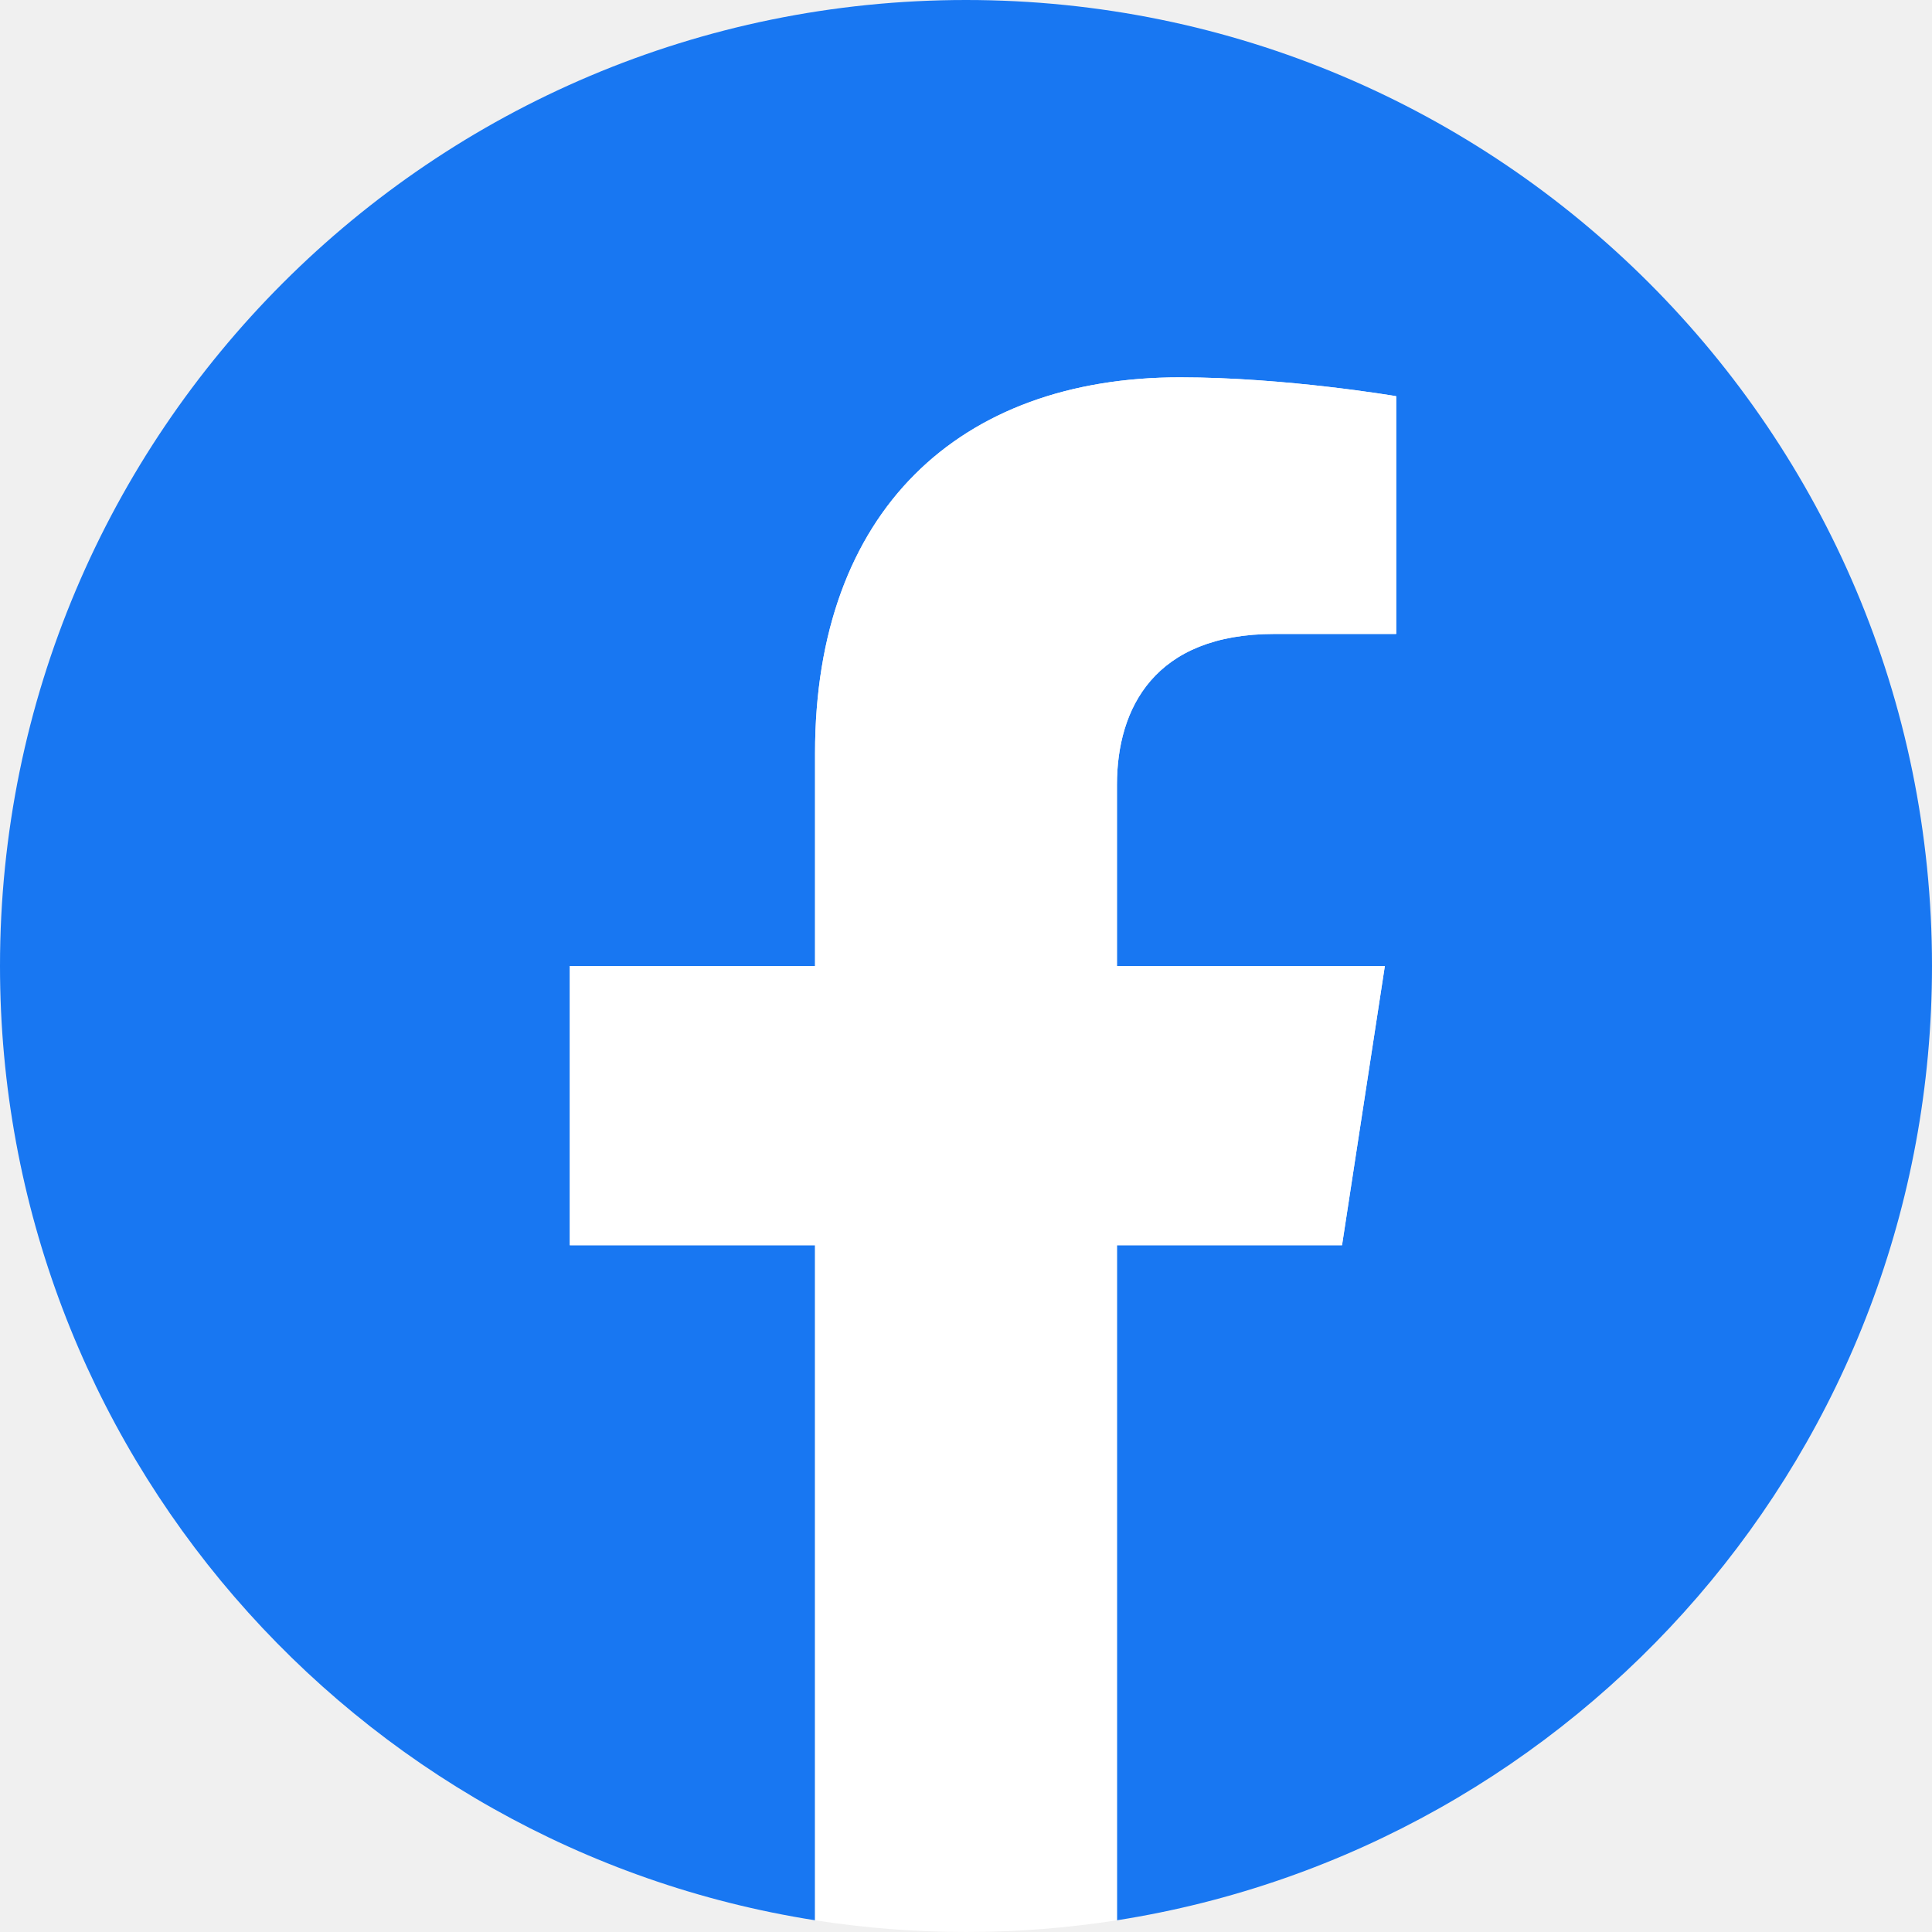
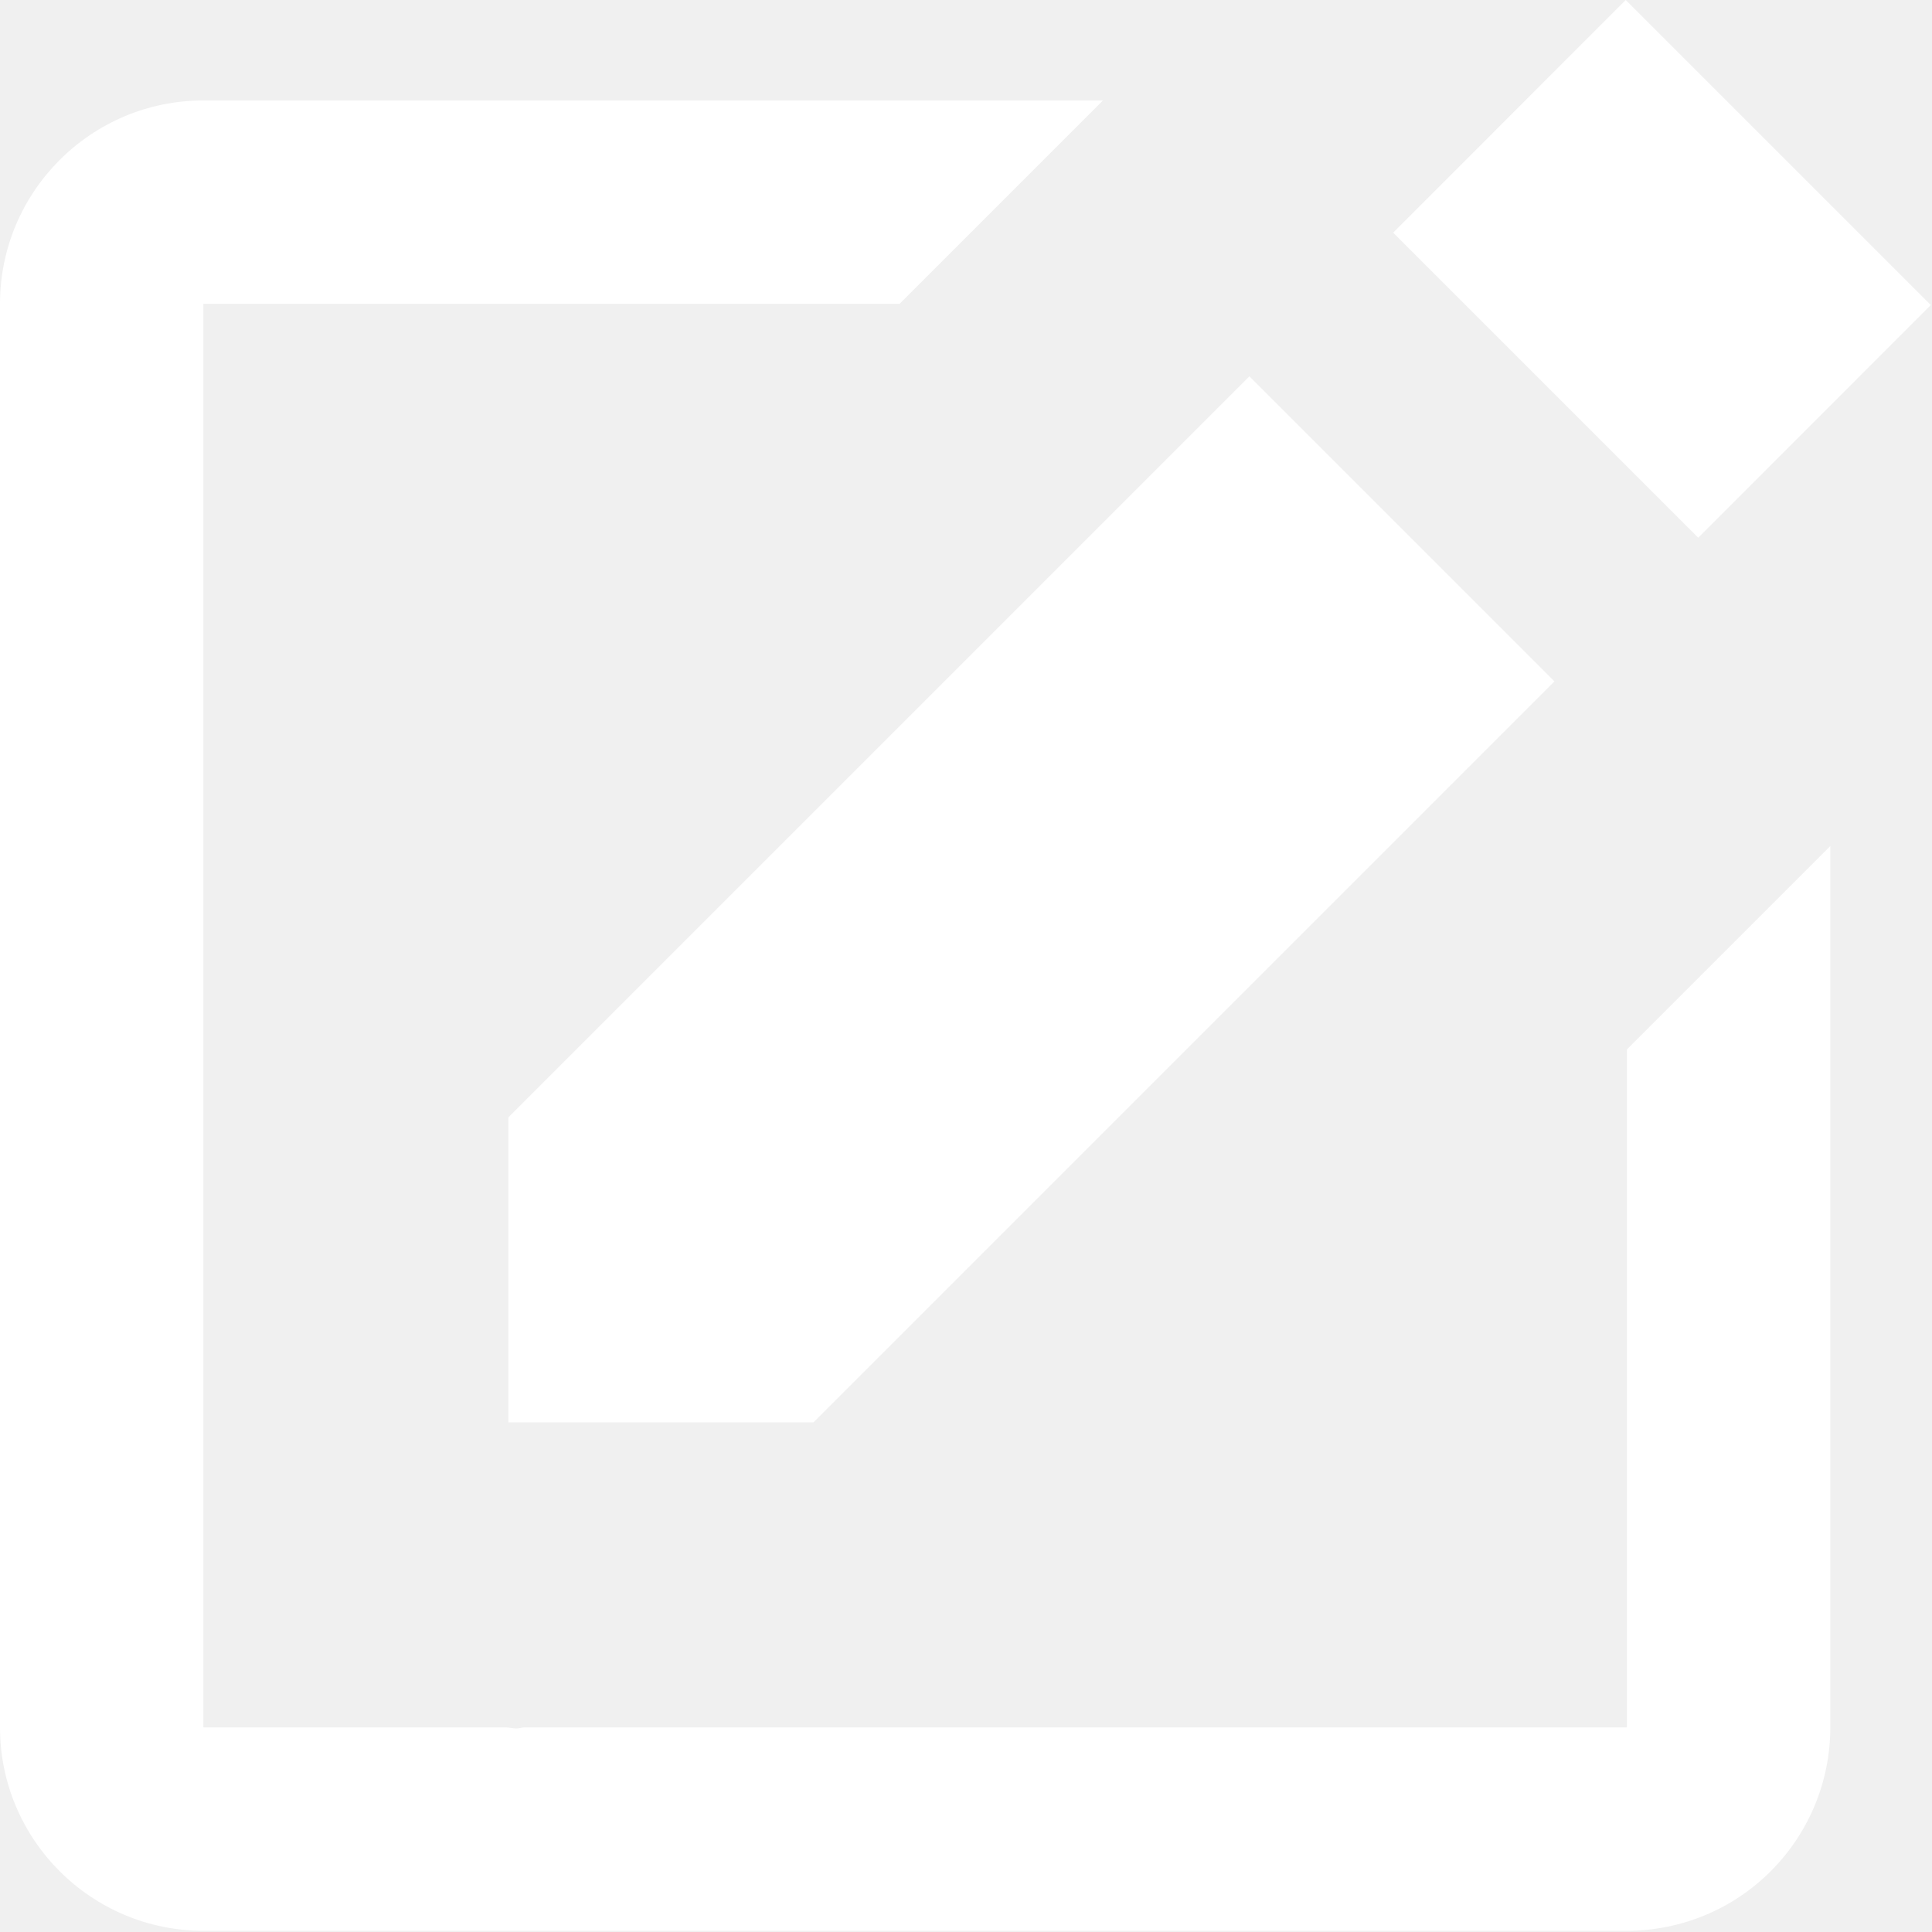
- <svg xmlns="http://www.w3.org/2000/svg" width="30" height="30" viewBox="0 0 30 30" fill="none">
-   <path d="M30 15C30 6.716 23.284 0 15 0C6.716 0 0 6.716 0 15C0 22.487 5.485 28.692 12.656 29.818V19.336H8.848V15H12.656V11.695C12.656 7.936 14.896 5.859 18.322 5.859C19.963 5.859 21.68 6.152 21.68 6.152V9.844H19.788C17.925 9.844 17.344 11 17.344 12.186V15H21.504L20.839 19.336H17.344V29.818C24.515 28.692 30 22.487 30 15Z" fill="#1877F2" />
-   <path d="M20.839 19.336L21.504 15H17.344V12.186C17.344 11 17.925 9.844 19.788 9.844H21.68V6.152C21.68 6.152 19.963 5.859 18.322 5.859C14.896 5.859 12.656 7.936 12.656 11.695V15H8.848V19.336H12.656V29.818C13.432 29.939 14.215 30 15 30C15.785 30 16.568 29.939 17.344 29.818V19.336H20.839Z" fill="white" />
+ <svg xmlns="http://www.w3.org/2000/svg" width="19" height="19" viewBox="0 0 19 19" fill="none">
+   <path d="M15.988 0L18.988 3L16.701 5.288L13.701 2.288L15.988 0ZM5 13.988H8L15.287 6.701L12.287 3.701L5 10.988V13.988Z" fill="white" />
+   <path d="M16 16.988H5.158C5.132 16.988 5.105 16.998 5.079 16.998C5.046 16.998 5.013 16.989 4.979 16.988H2V2.988H8.847L10.847 0.988H2C0.897 0.988 0 1.884 0 2.988V16.988C0 18.092 0.897 18.988 2 18.988H16C16.53 18.988 17.039 18.778 17.414 18.402C17.789 18.027 18 17.519 18 16.988V8.32L16 10.32V16.988Z" fill="white" />
</svg>
